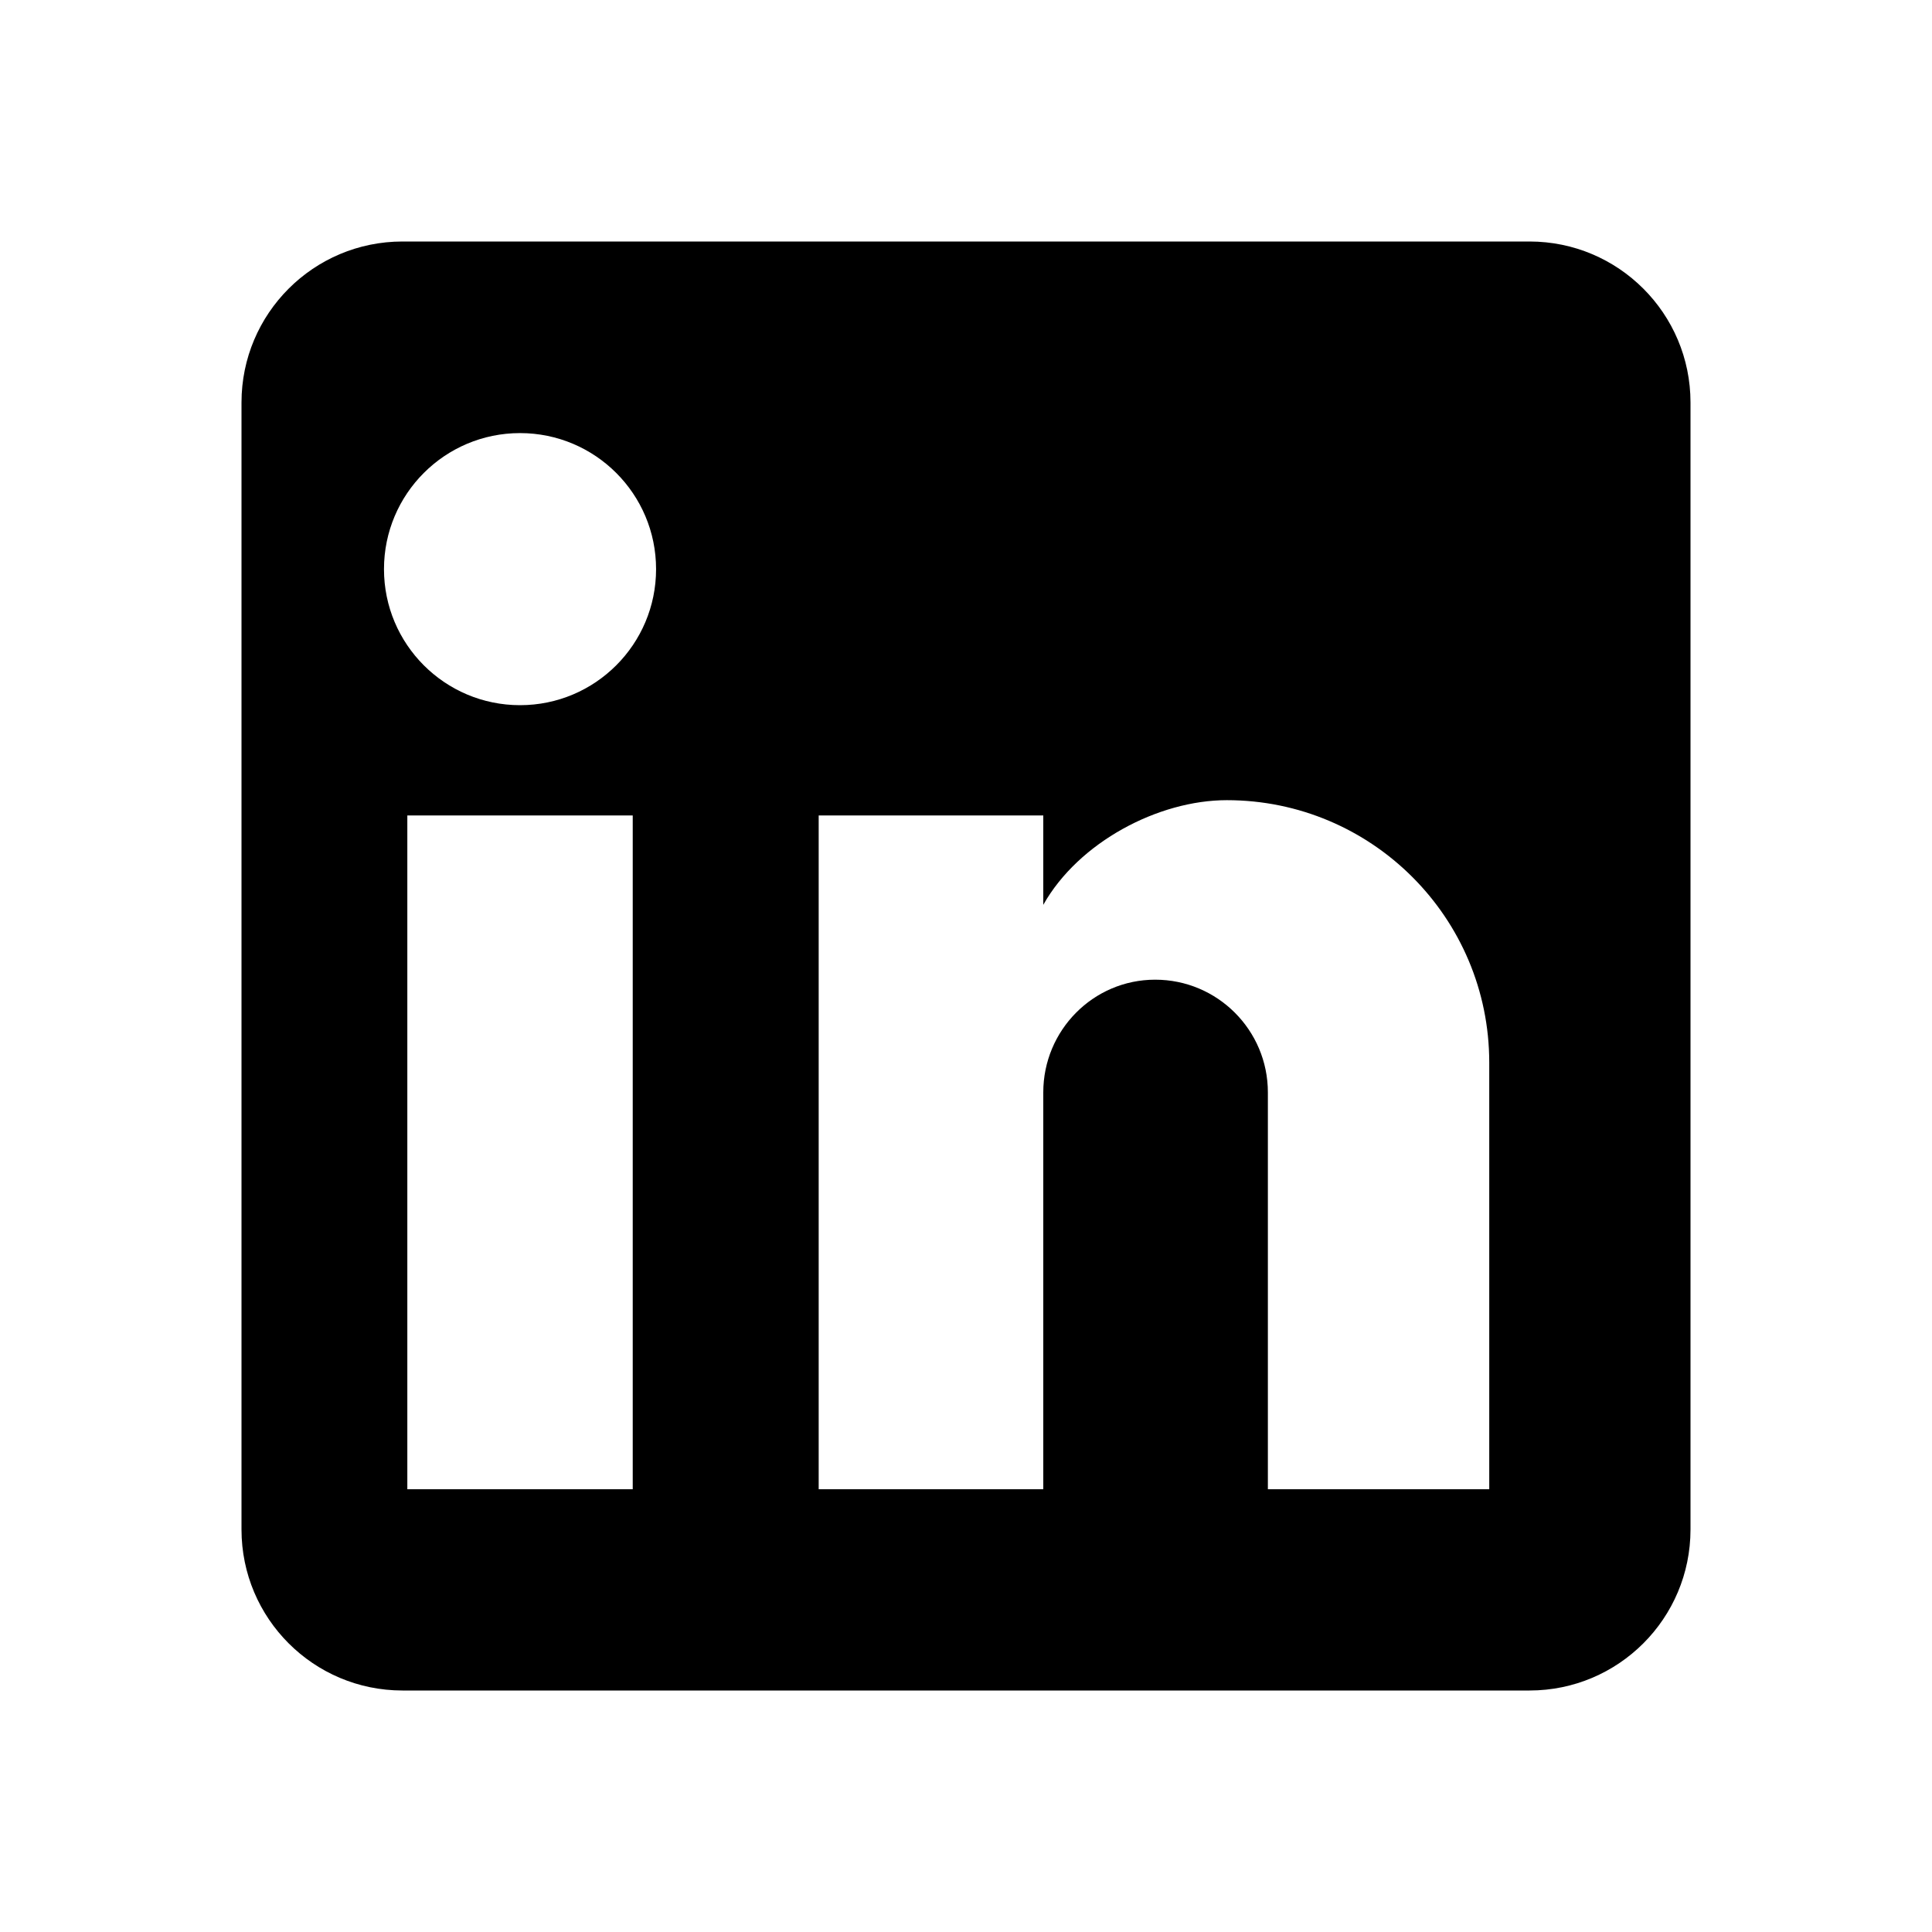
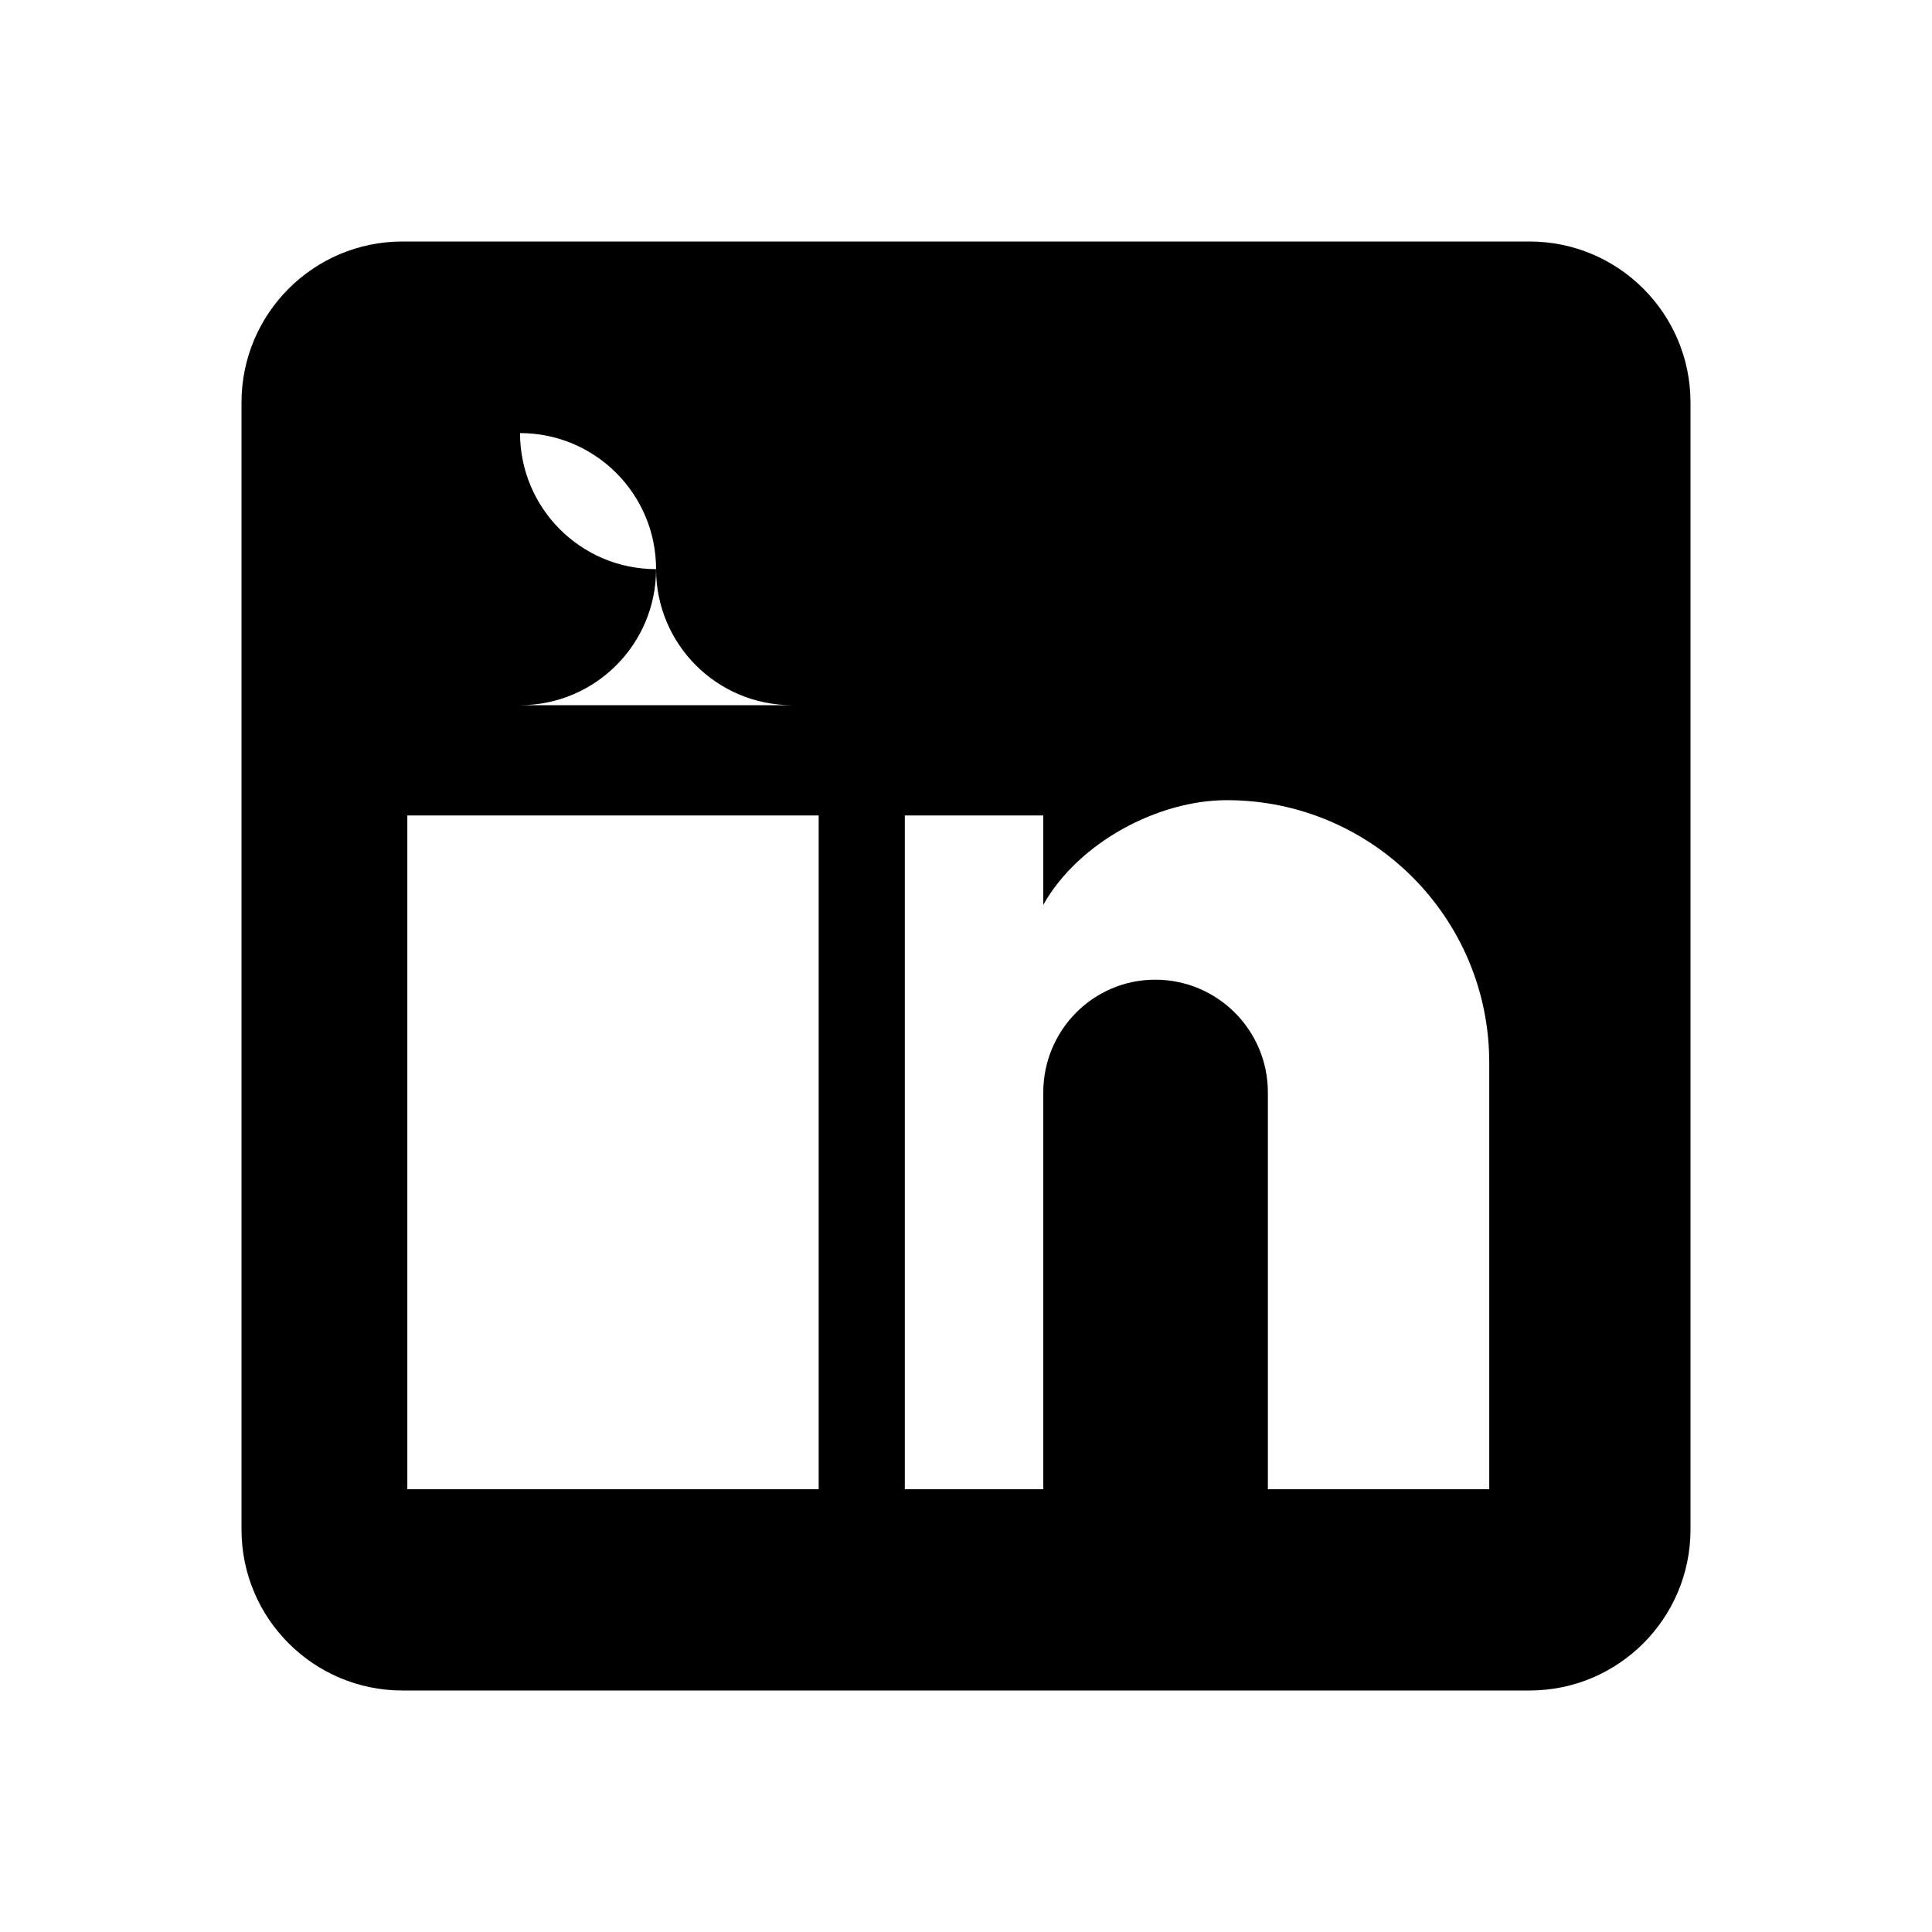
<svg xmlns="http://www.w3.org/2000/svg" viewBox="0 0 24 24" width="24" height="24" fill="currentColor">
-   <path d="M19 3a2 2 0 0 1 2 2v14a2 2 0 0 1-2 2H5a2 2 0 0 1-2-2V5a2 2 0 0 1 2-2h14m-.5 15.5v-5.3a3.26 3.26 0 0 0-3.26-3.26c-.85 0-1.84.52-2.28 1.3v-1.11h-2.79v8.37h2.79v-4.93c0-.77.62-1.4 1.39-1.4a1.4 1.4 0 0 1 1.4 1.4v4.93h2.75M6.46 8.76a1.69 1.69 0 0 0 1.69-1.69 1.69 1.69 0 0 0-1.69-1.69 1.69 1.69 0 0 0-1.69 1.69 1.69 1.69 0 0 0 1.69 1.69m1.4 9.74v-8.37H5.06v8.37h2.8z" />
+   <path fill-rule="evenodd" clip-rule="evenodd" d="M19 3a2 2 0 0 1 2 2v14a2 2 0 0 1-2 2H5a2 2 0 0 1-2-2V5a2 2 0 0 1 2-2h14m-.5 15.5v-5.3a3.26 3.26 0 0 0-3.26-3.26c-.85 0-1.84.52-2.28 1.3v-1.11h-2.79v8.37h2.79v-4.93c0-.77.62-1.4 1.39-1.4a1.4 1.4 0 0 1 1.4 1.4v4.93h2.75M6.46 8.76a1.69 1.69 0 0 0 1.69-1.69 1.69 1.69 0 0 0-1.69-1.69 1.69 1.69 0 0 0 1.69 1.69 1.69 1.69 0 0 0 1.69 1.69m1.4 9.74v-8.37H5.06v8.37h2.8z" />
</svg>
